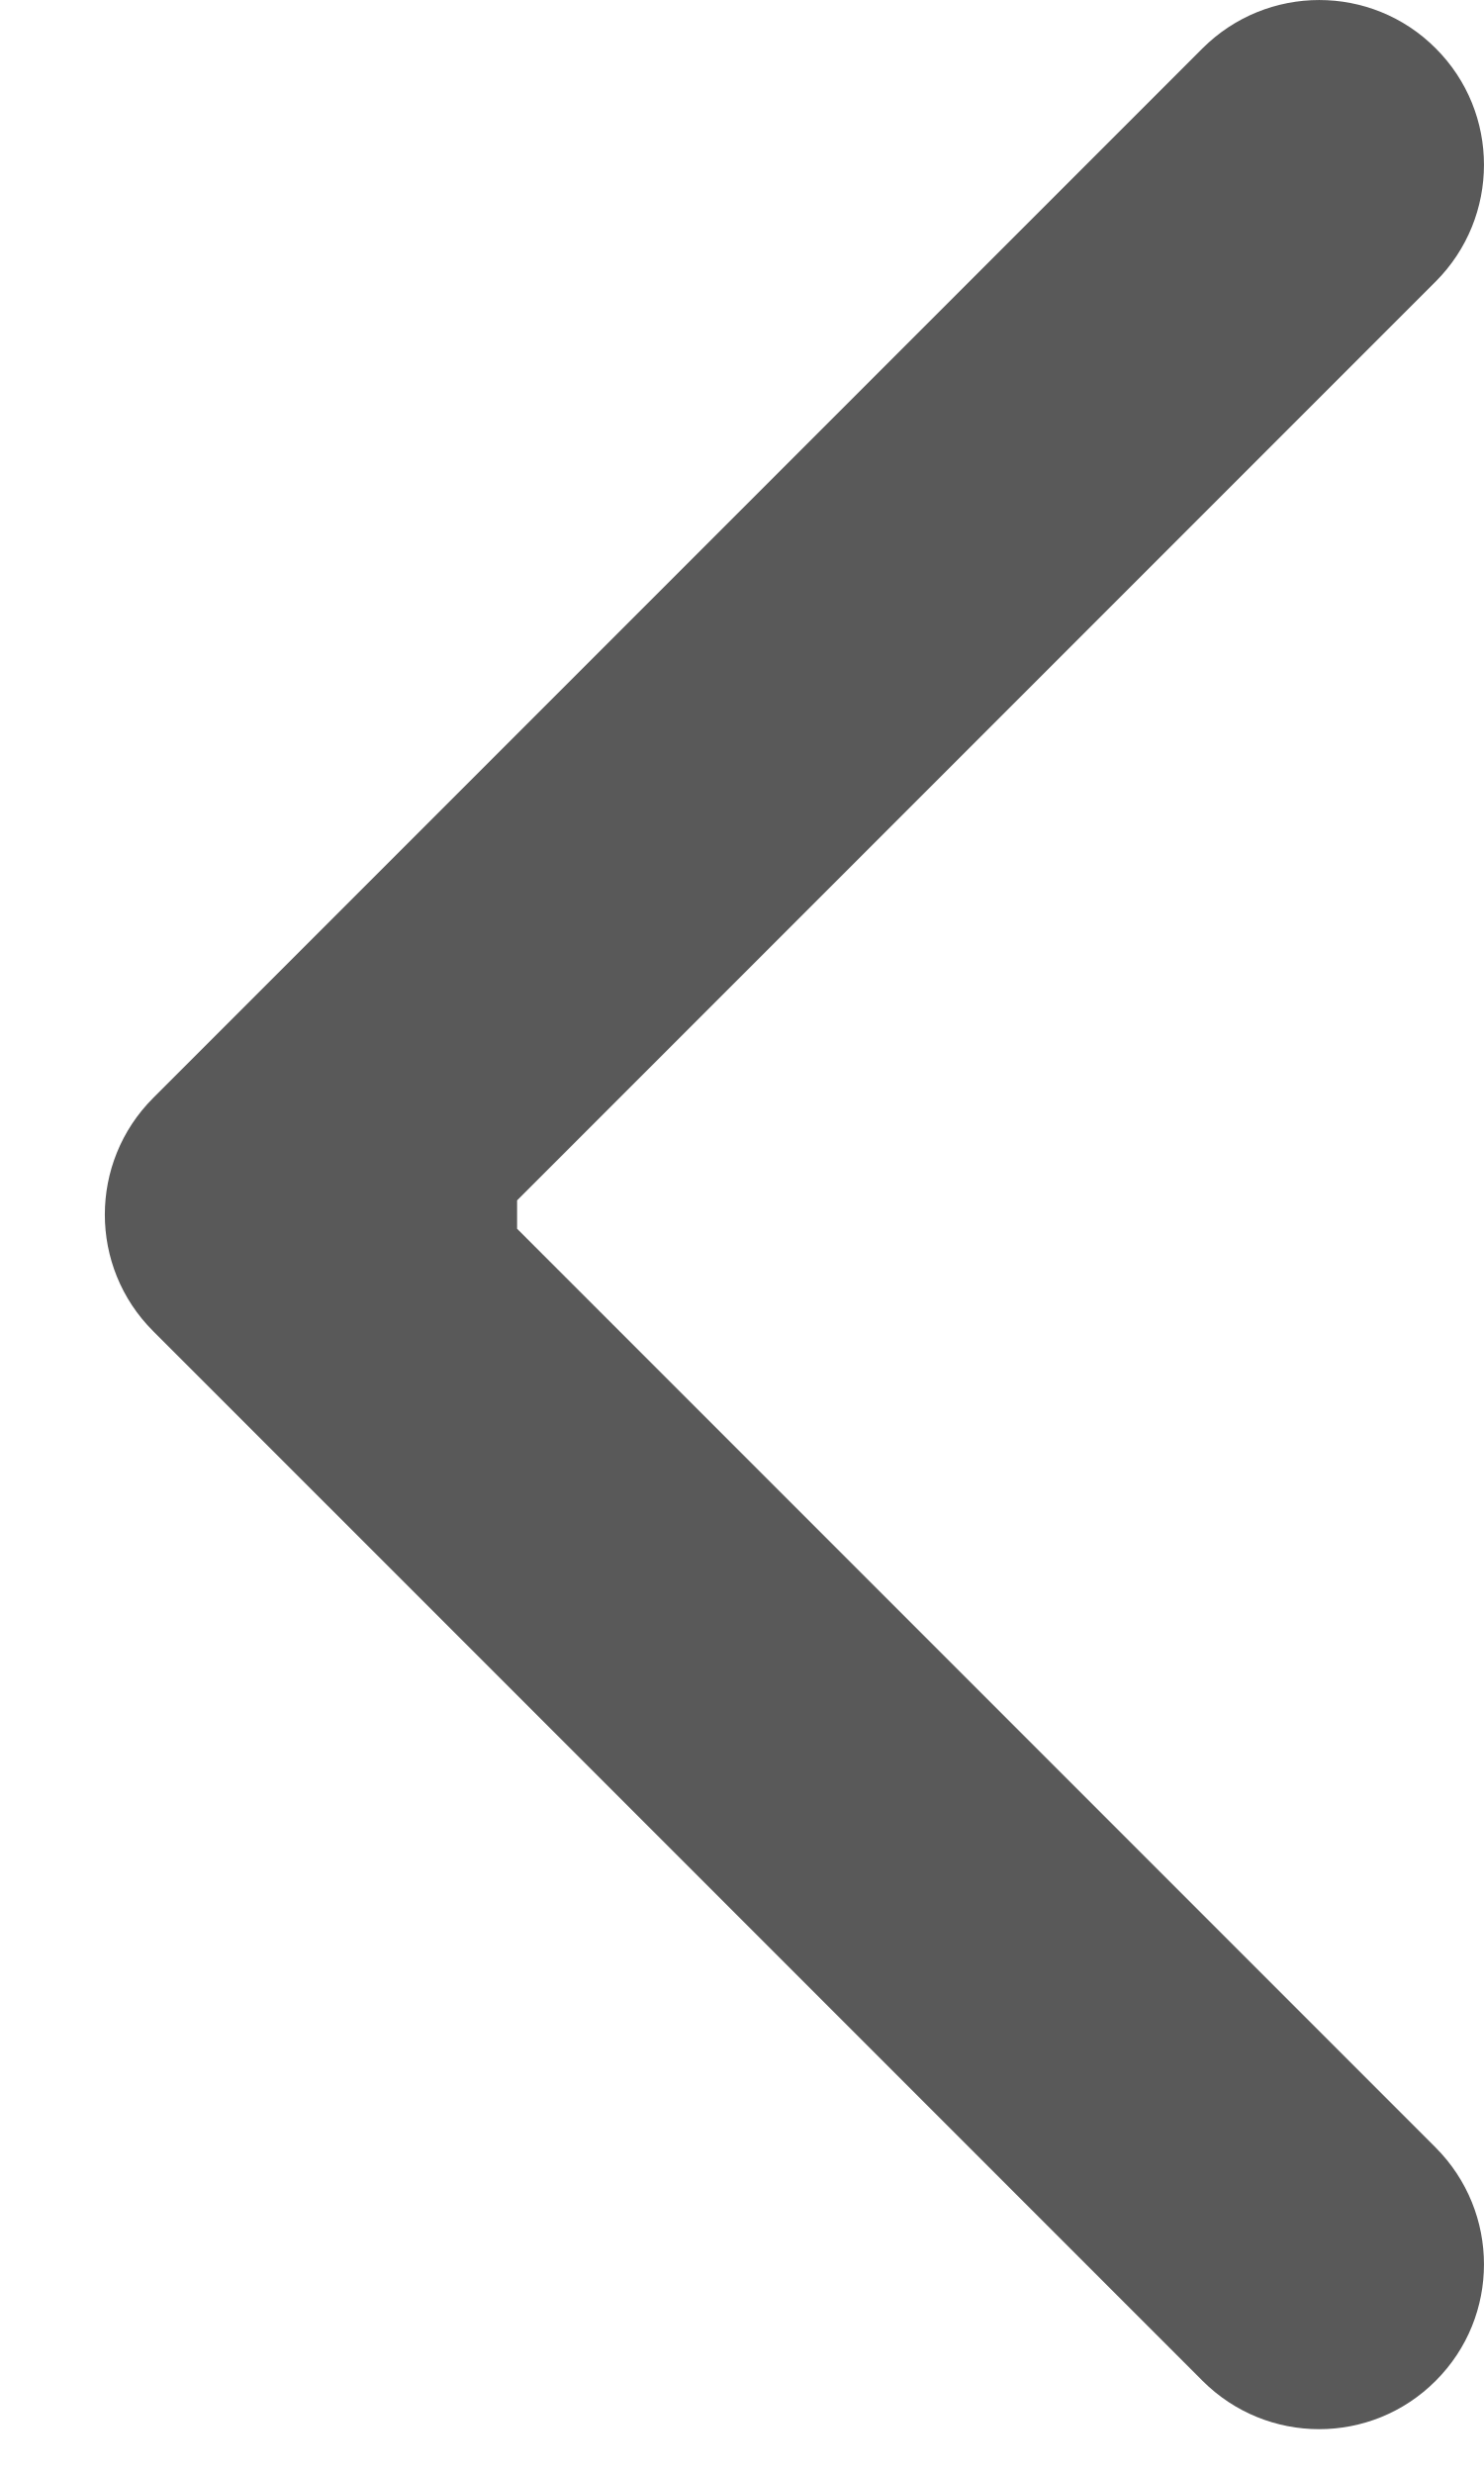
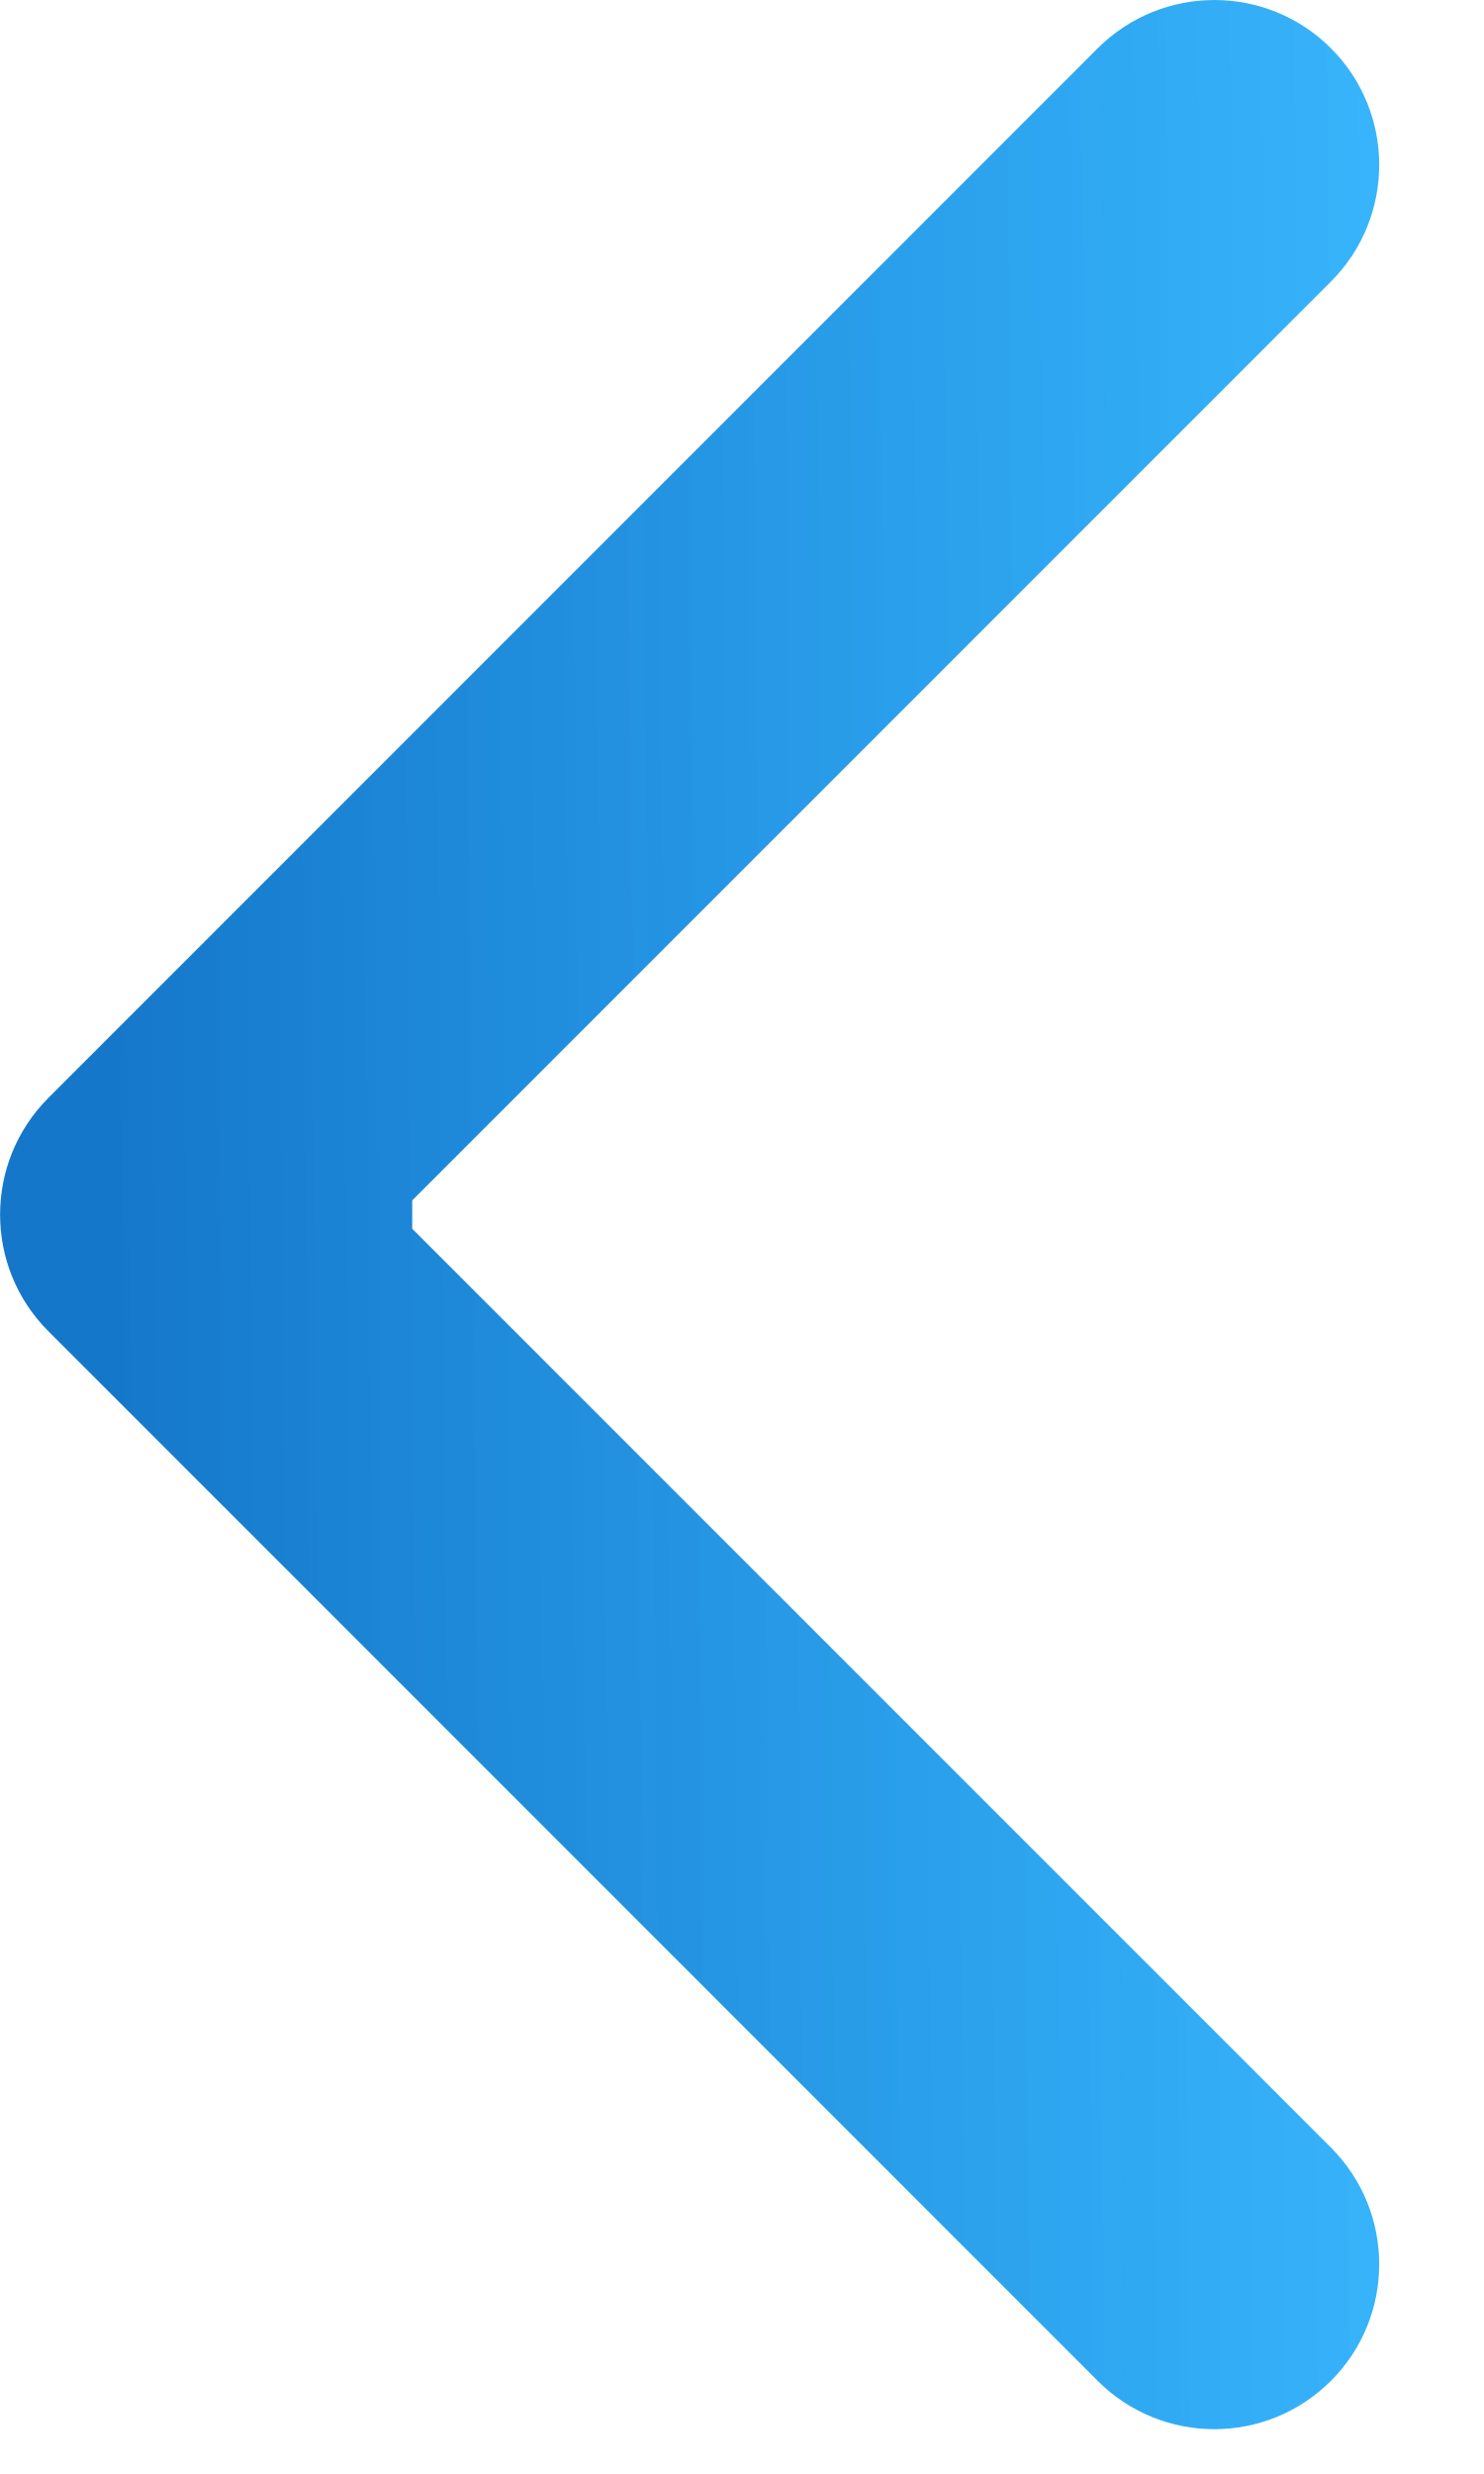
<svg xmlns="http://www.w3.org/2000/svg" width="9" height="15" viewBox="0 0 9 15" fill="none">
-   <path d="M8.707 0.293C8.317 -0.098 7.684 -0.097 7.293 0.293L0.929 6.657C0.538 7.048 0.538 7.681 0.929 8.071L7.293 14.435C7.684 14.826 8.317 14.826 8.707 14.435C9.098 14.045 9.097 13.412 8.707 13.021L3.136 7.45V7.278L8.707 1.707C9.097 1.316 9.098 0.683 8.707 0.293Z" fill="#595959" />
+   <path d="M8.072 0.293C7.681 -0.098 7.048 -0.097 6.657 0.293L0.293 6.657C-0.097 7.048 -0.097 7.681 0.293 8.071L6.657 14.435C7.048 14.826 7.681 14.826 8.072 14.435C8.462 14.045 8.462 13.412 8.072 13.021L2.5 7.45V7.278L8.072 1.707C8.462 1.316 8.462 0.683 8.072 0.293Z" fill="url(#paint0_linear_2372_661)" />
+   <defs>
+     <linearGradient id="paint0_linear_2372_661" x1="9.206" y1="16.881" x2="0.742" y2="16.966" gradientUnits="userSpaceOnUse">
+       <stop offset="0.007" stop-color="#12AAFF" stop-opacity="0.83" />
+       <stop offset="1" stop-color="#1577CA" />
+     </linearGradient>
+   </defs>
</svg>
